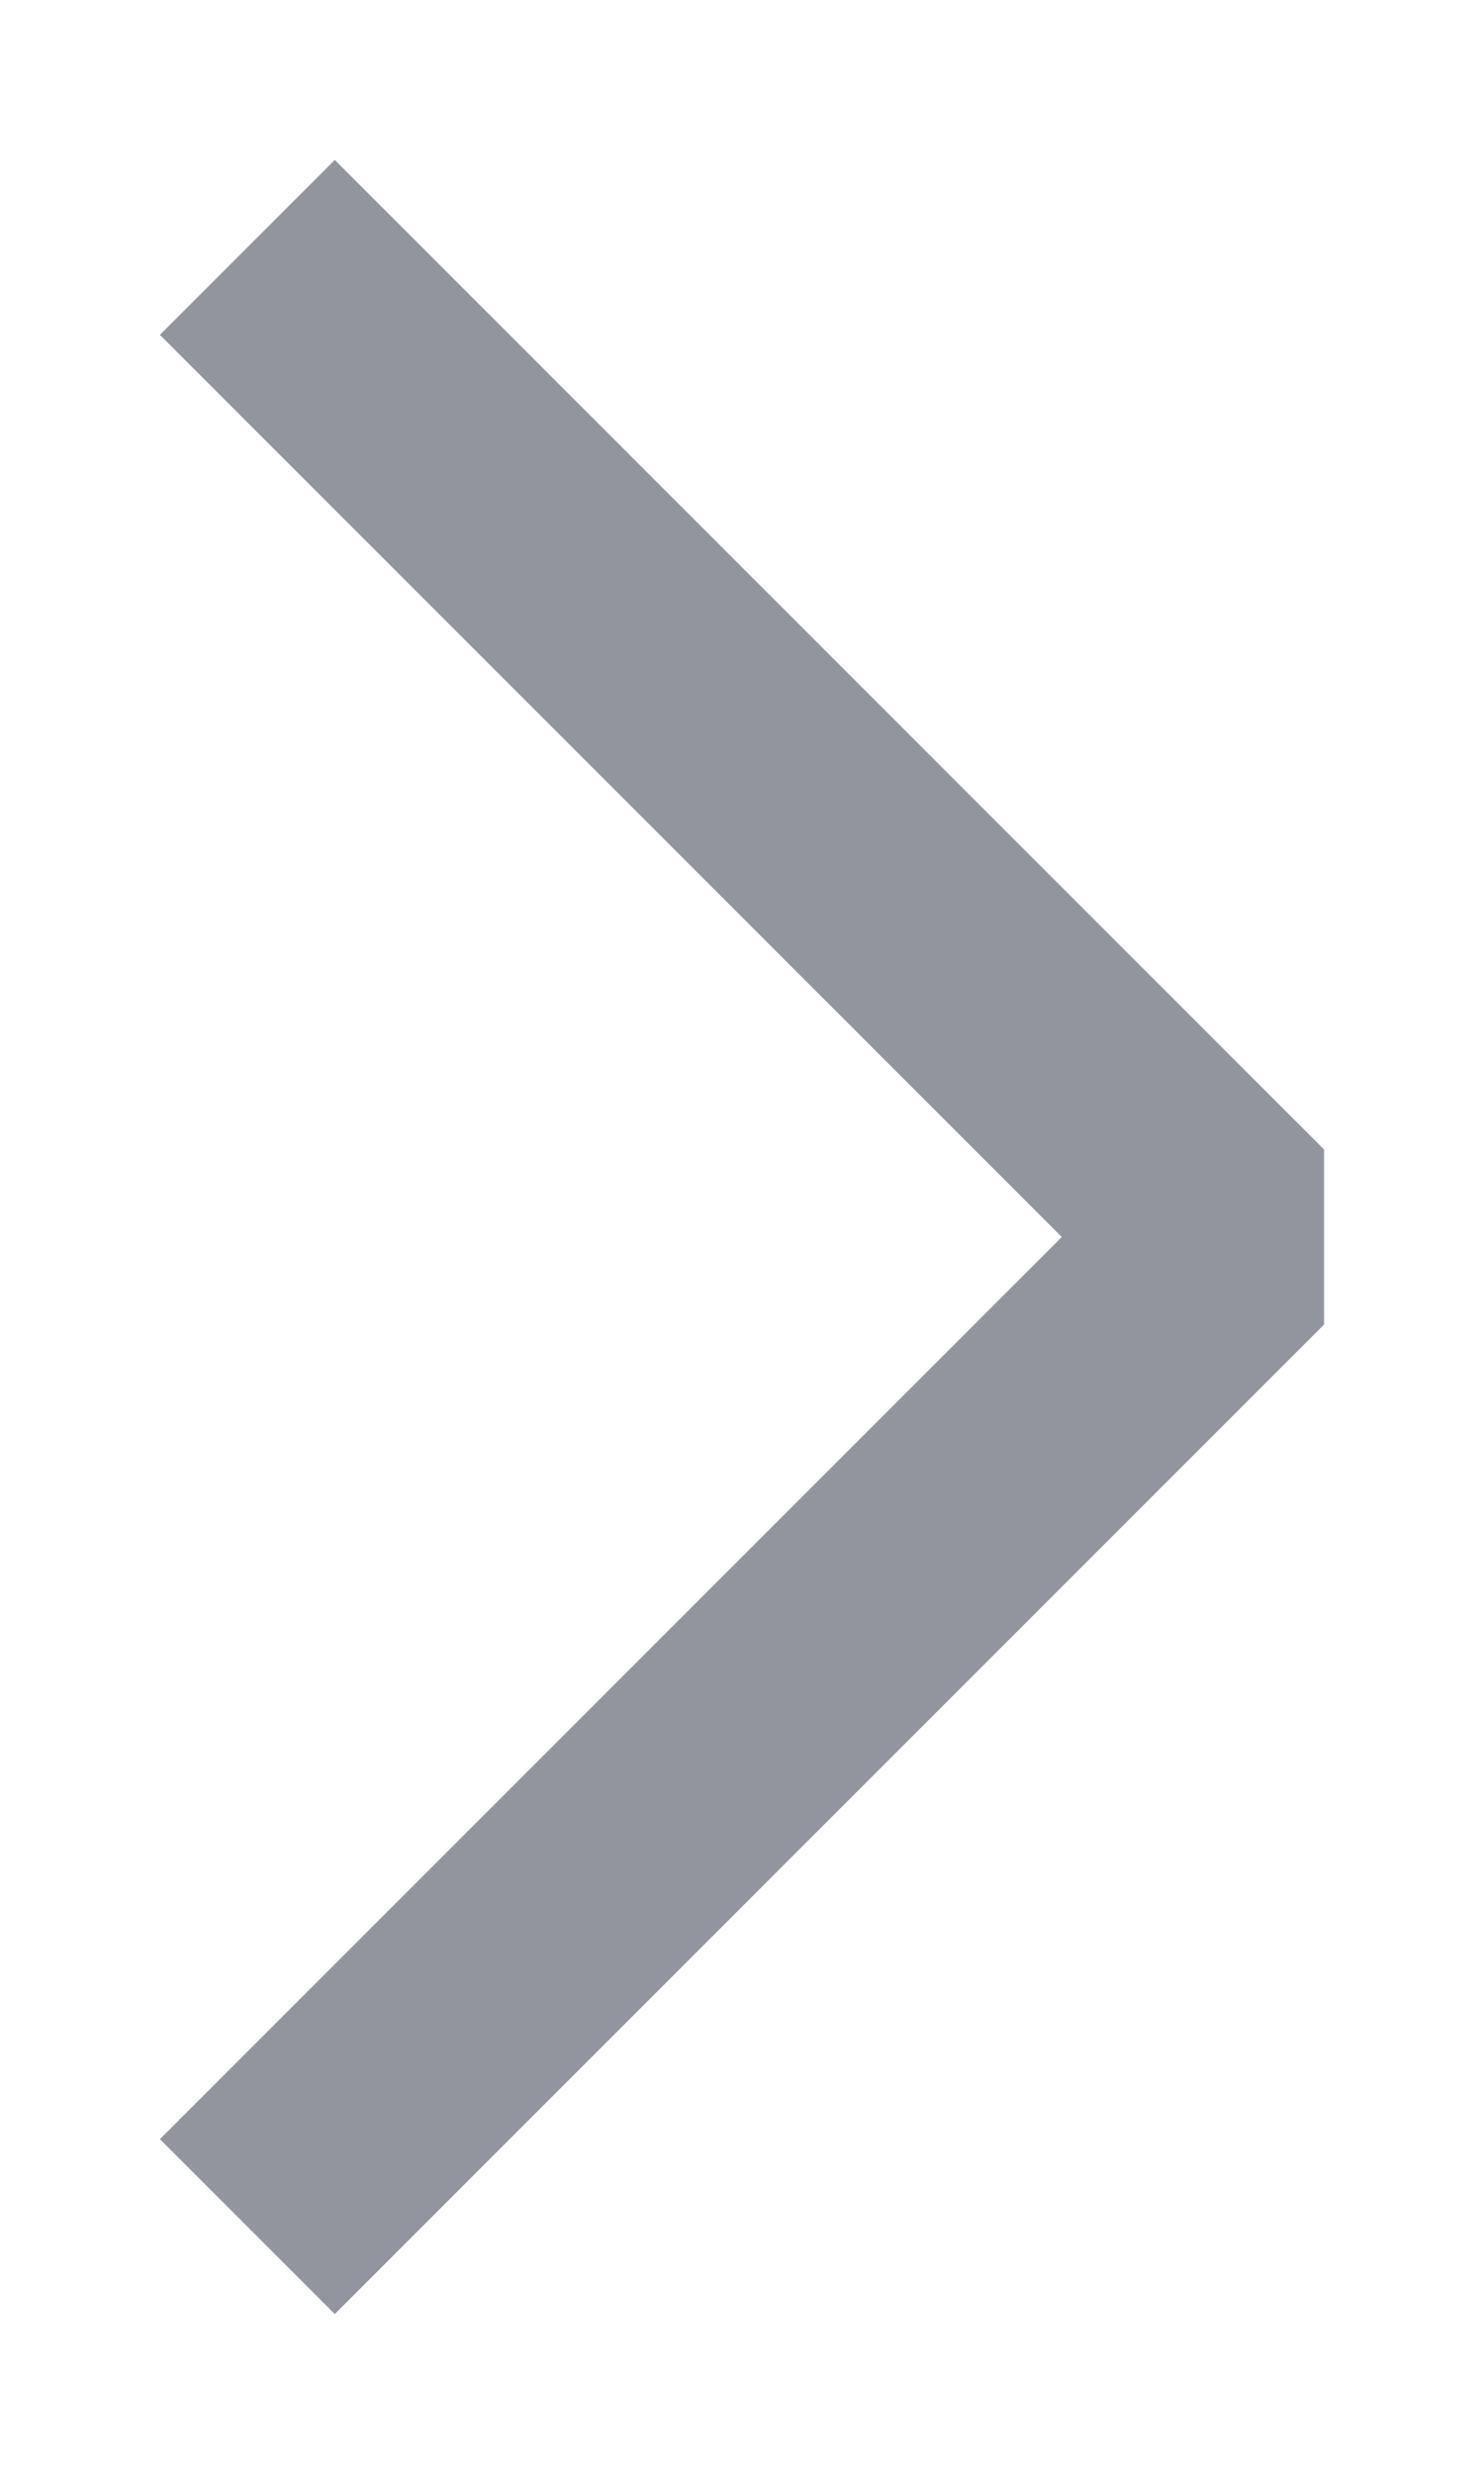
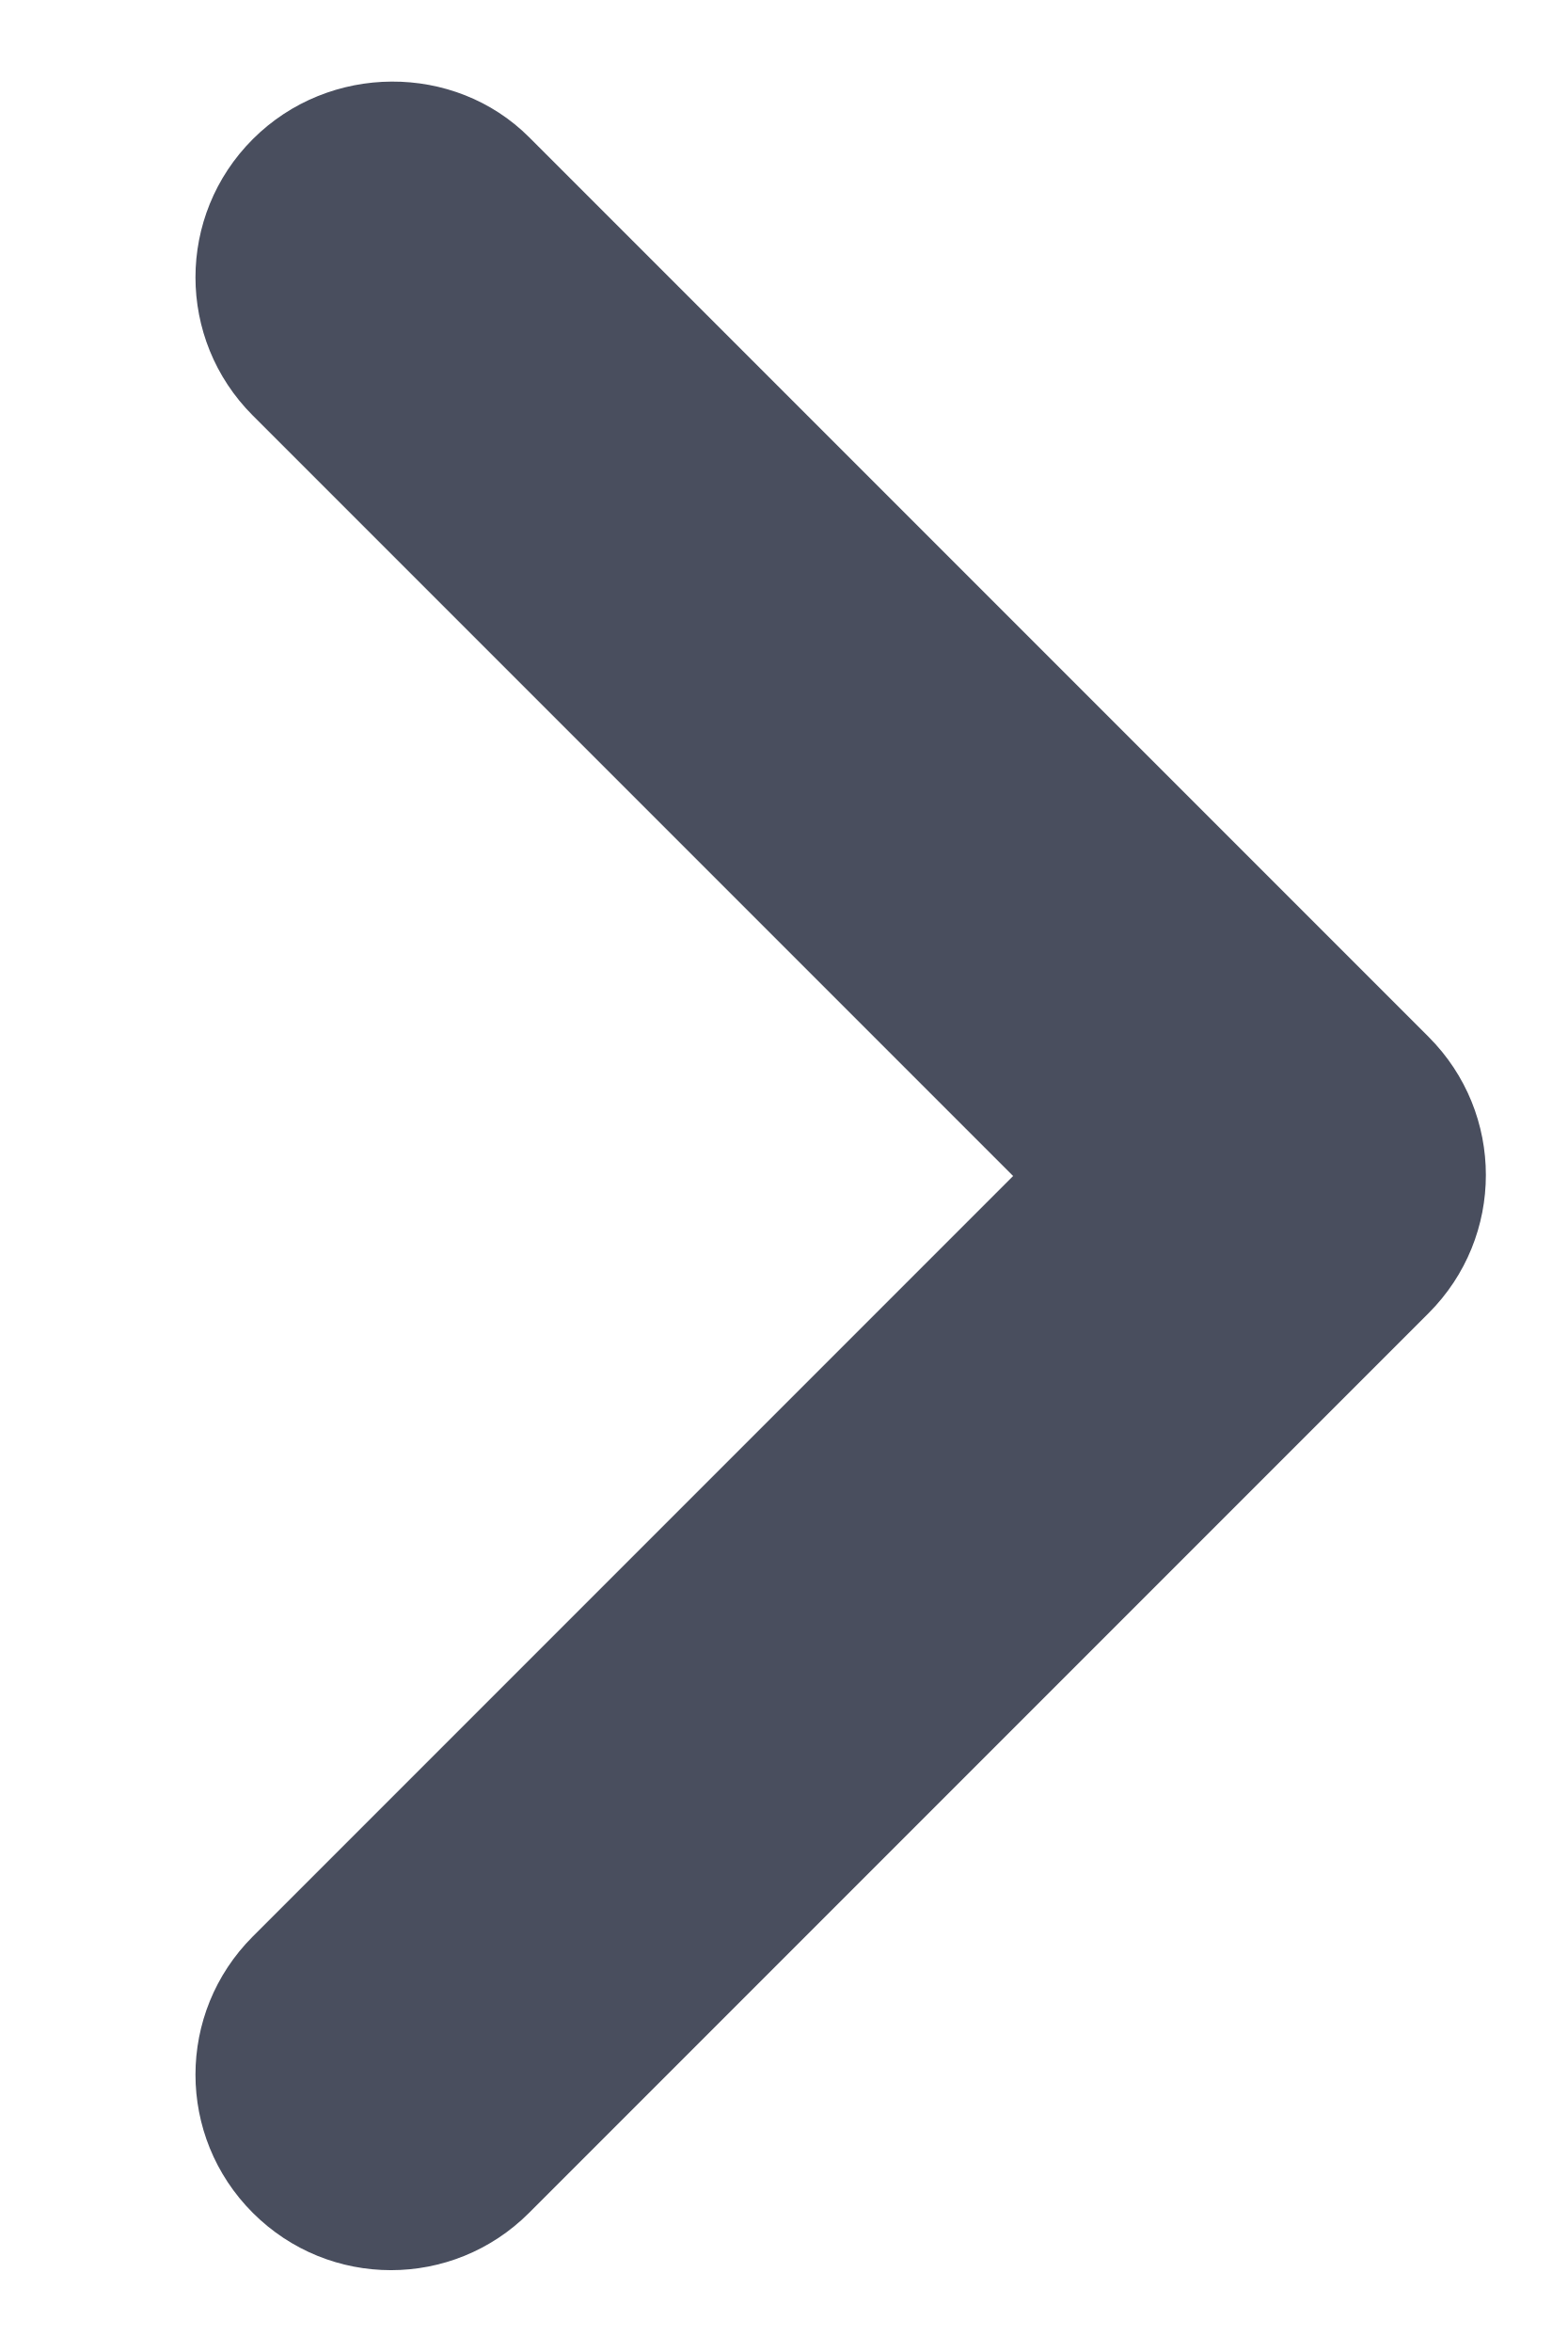
- <svg xmlns="http://www.w3.org/2000/svg" width="6" height="10" viewBox="0 0 6 10" fill="none">
-   <path opacity="0.6" d="M1 9L5 5L1 1" stroke="#363B4D" stroke-opacity="0.9" stroke-linejoin="bevel" />
+ <svg xmlns="http://www.w3.org/2000/svg" width="8" height="12" viewBox="0 0 8 12" fill="none">
+   <path d="M1.29 0.71C0.9 1.1 0.9 1.73 1.29 2.12L5.17 6L1.29 9.88C0.9 10.27 0.9 10.9 1.29 11.29C1.68 11.68 2.31 11.68 2.7 11.29L7.29 6.7C7.68 6.31 7.68 5.68 7.29 5.29L2.7 0.7C2.32 0.32 1.68 0.32 1.29 0.71Z" fill="#363B4D" fill-opacity="0.9" />
</svg>
